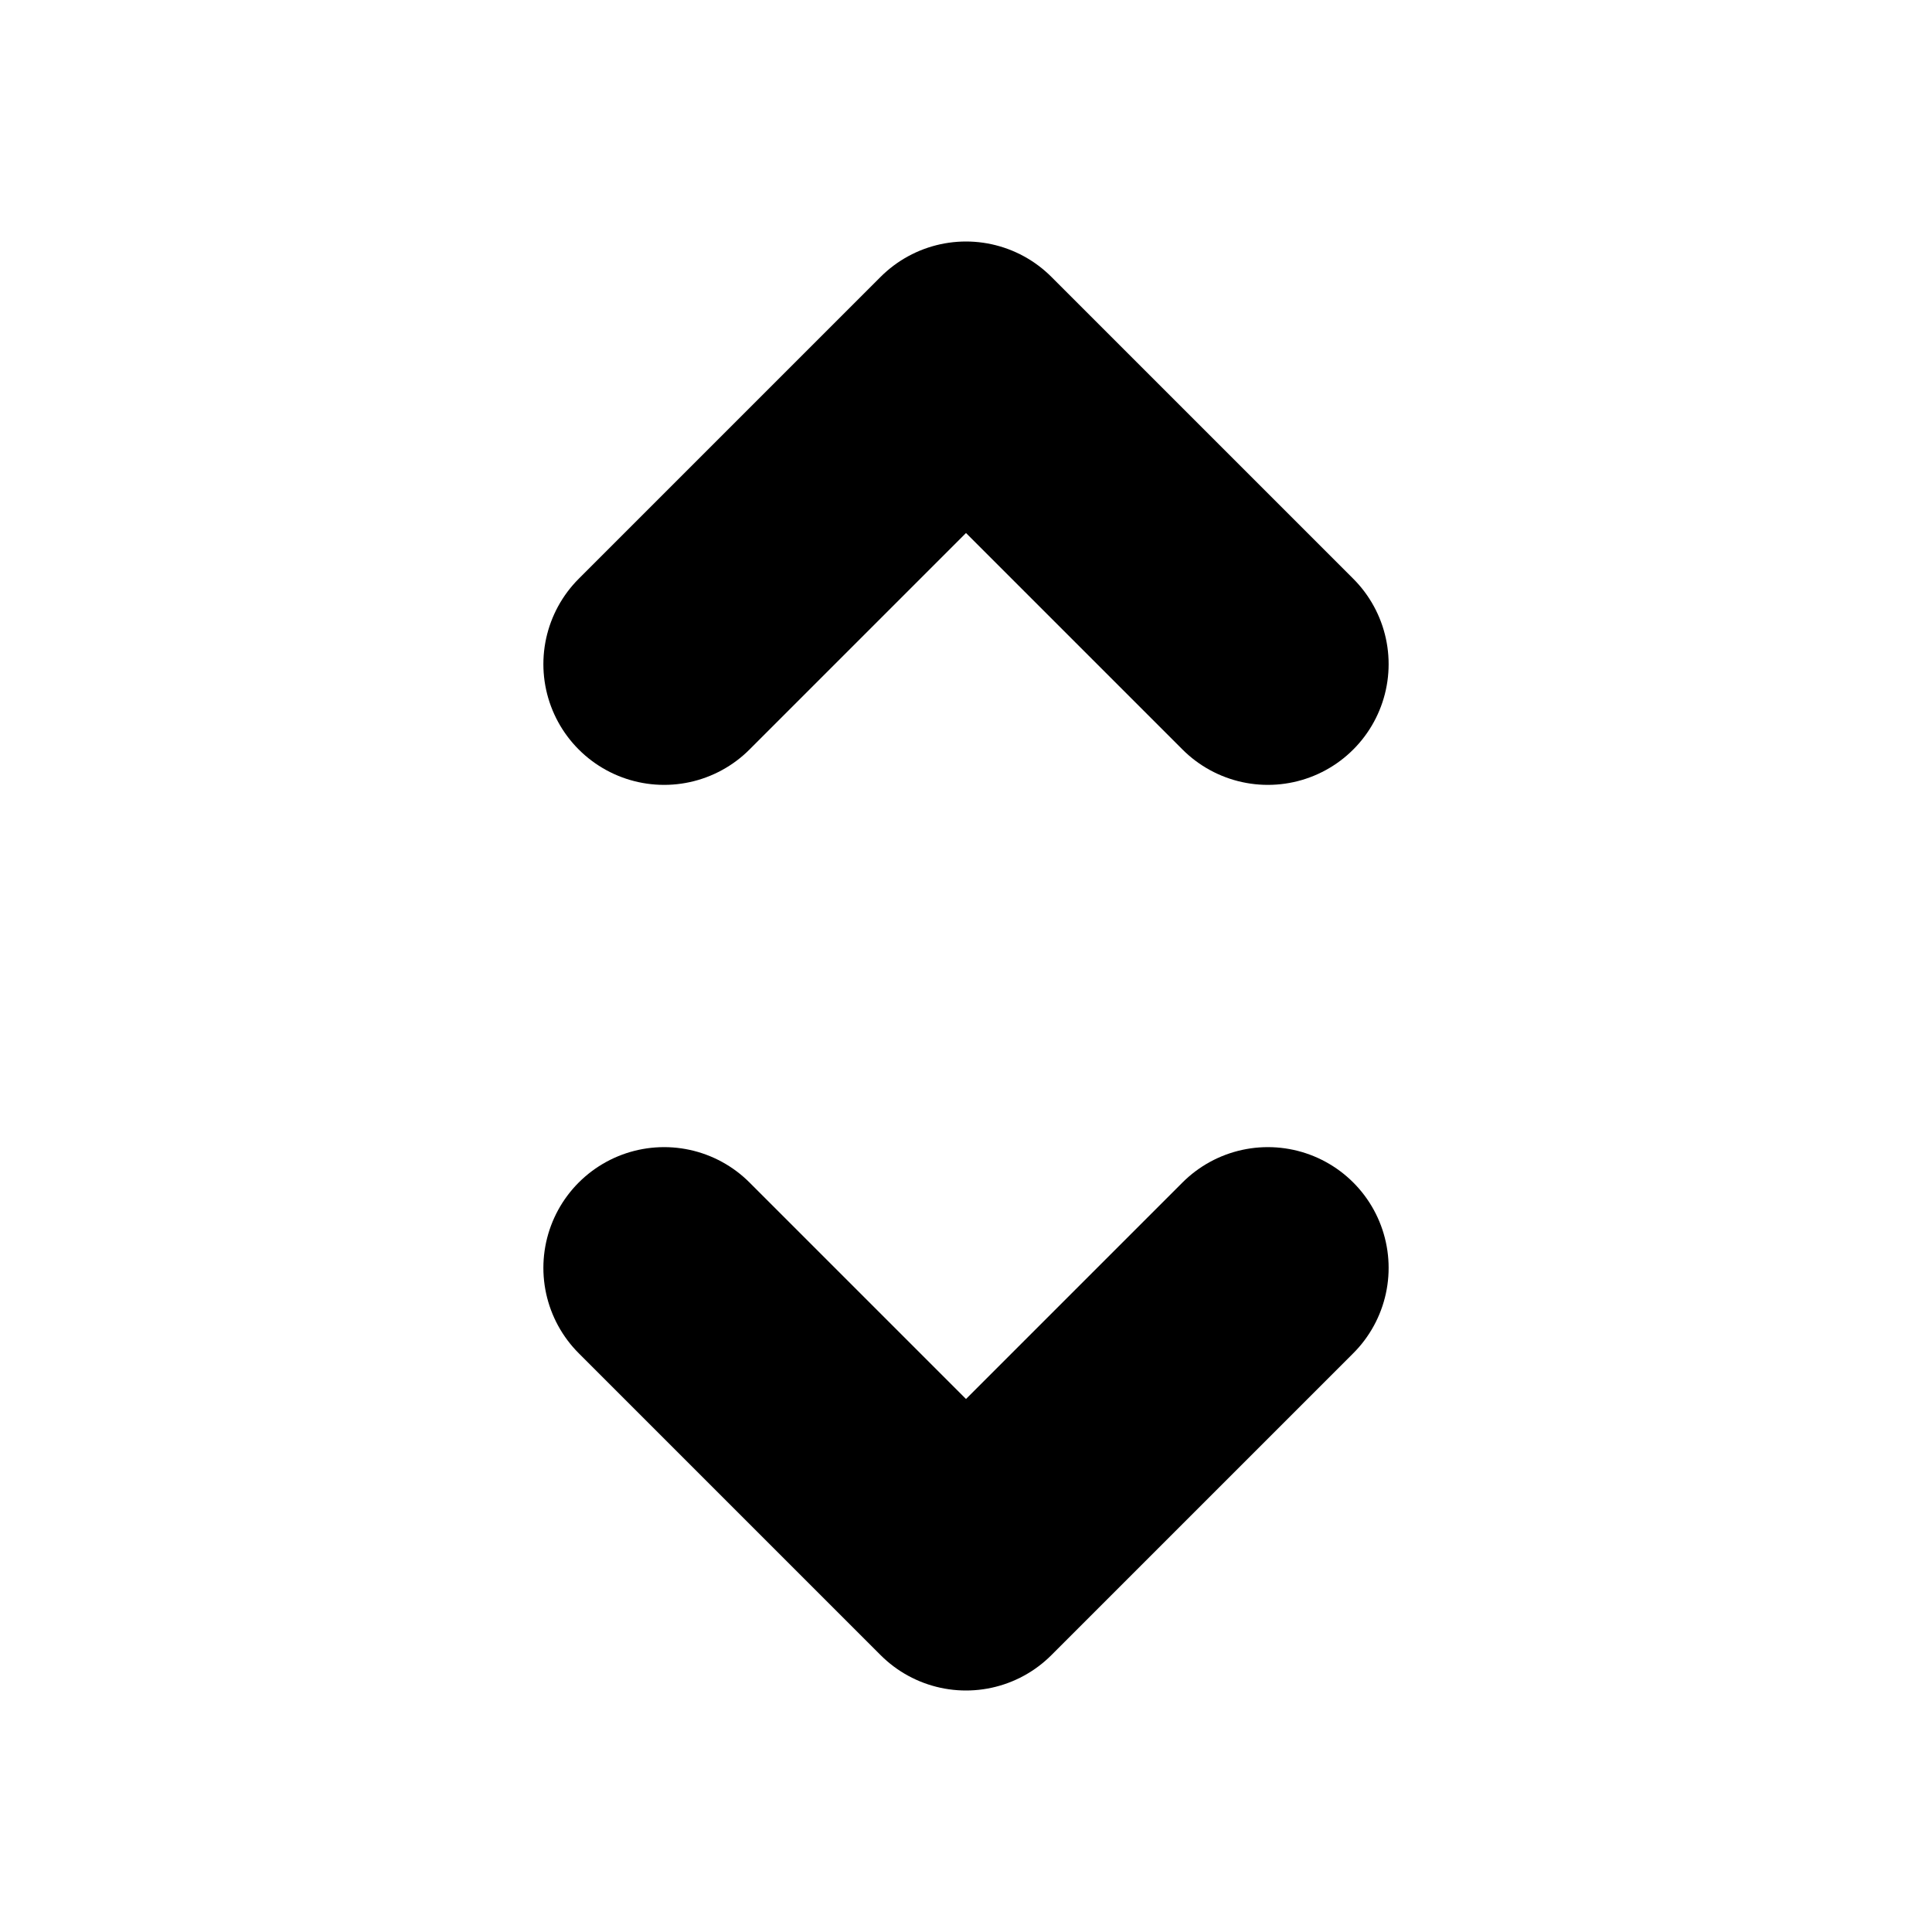
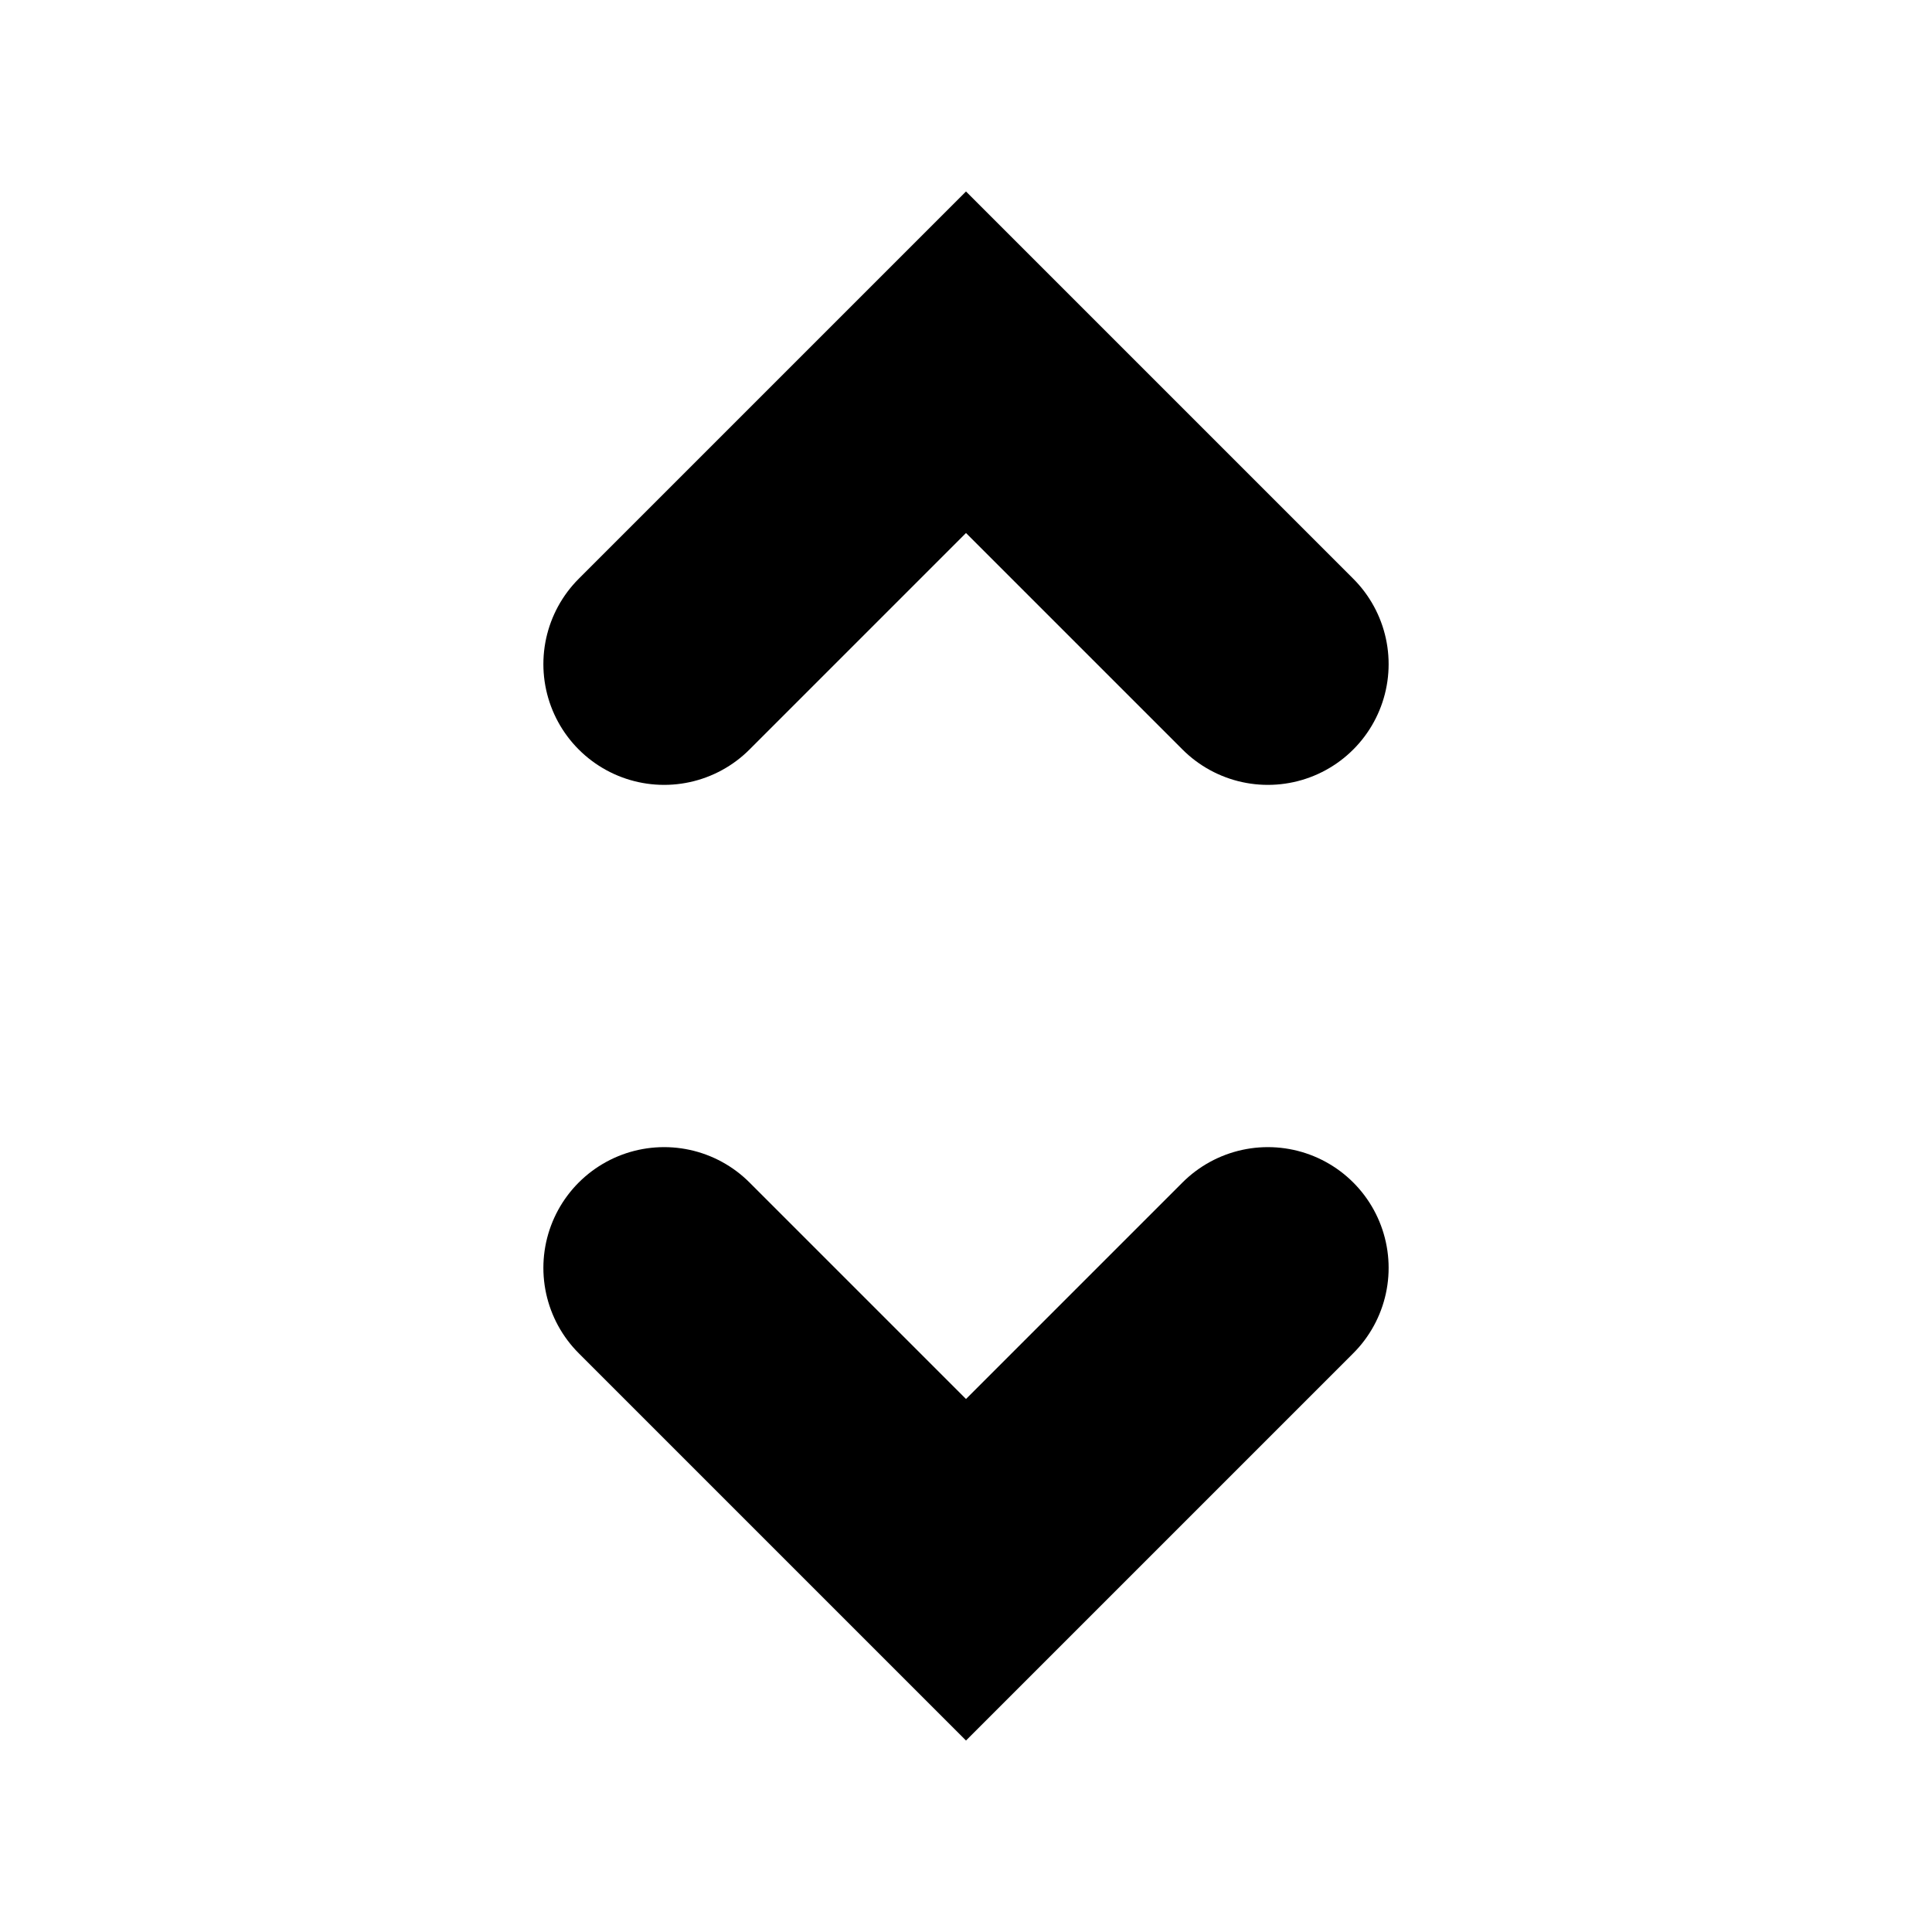
<svg xmlns="http://www.w3.org/2000/svg" width="12" height="12" viewBox="0 0 12 12" fill="none">
  <defs>
    <clipPath id="chevrons-up-down-12-frame">
      <rect width="12" height="12" />
    </clipPath>
  </defs>
  <g clip-path="url(#chevrons-up-down-12-frame)">
-     <path d="M4.125 4.125 L6 2.25 M6 2.25 L7.875 4.125 M4.125 7.875 L6 9.75 M6 9.75 L7.875 7.875" stroke-width="1.5" stroke="currentColor" stroke-linecap="round" stroke-linejoin="miter" fill="none" />
+     <path d="M 4.125 4.125 L 6 2.25 L 7.875 4.125 M 4.125 7.875 L 6 9.75 L 7.875 7.875" stroke-width="1.5" stroke="currentColor" stroke-linecap="round" stroke-linejoin="miter" fill="none" />
  </g>
</svg>
